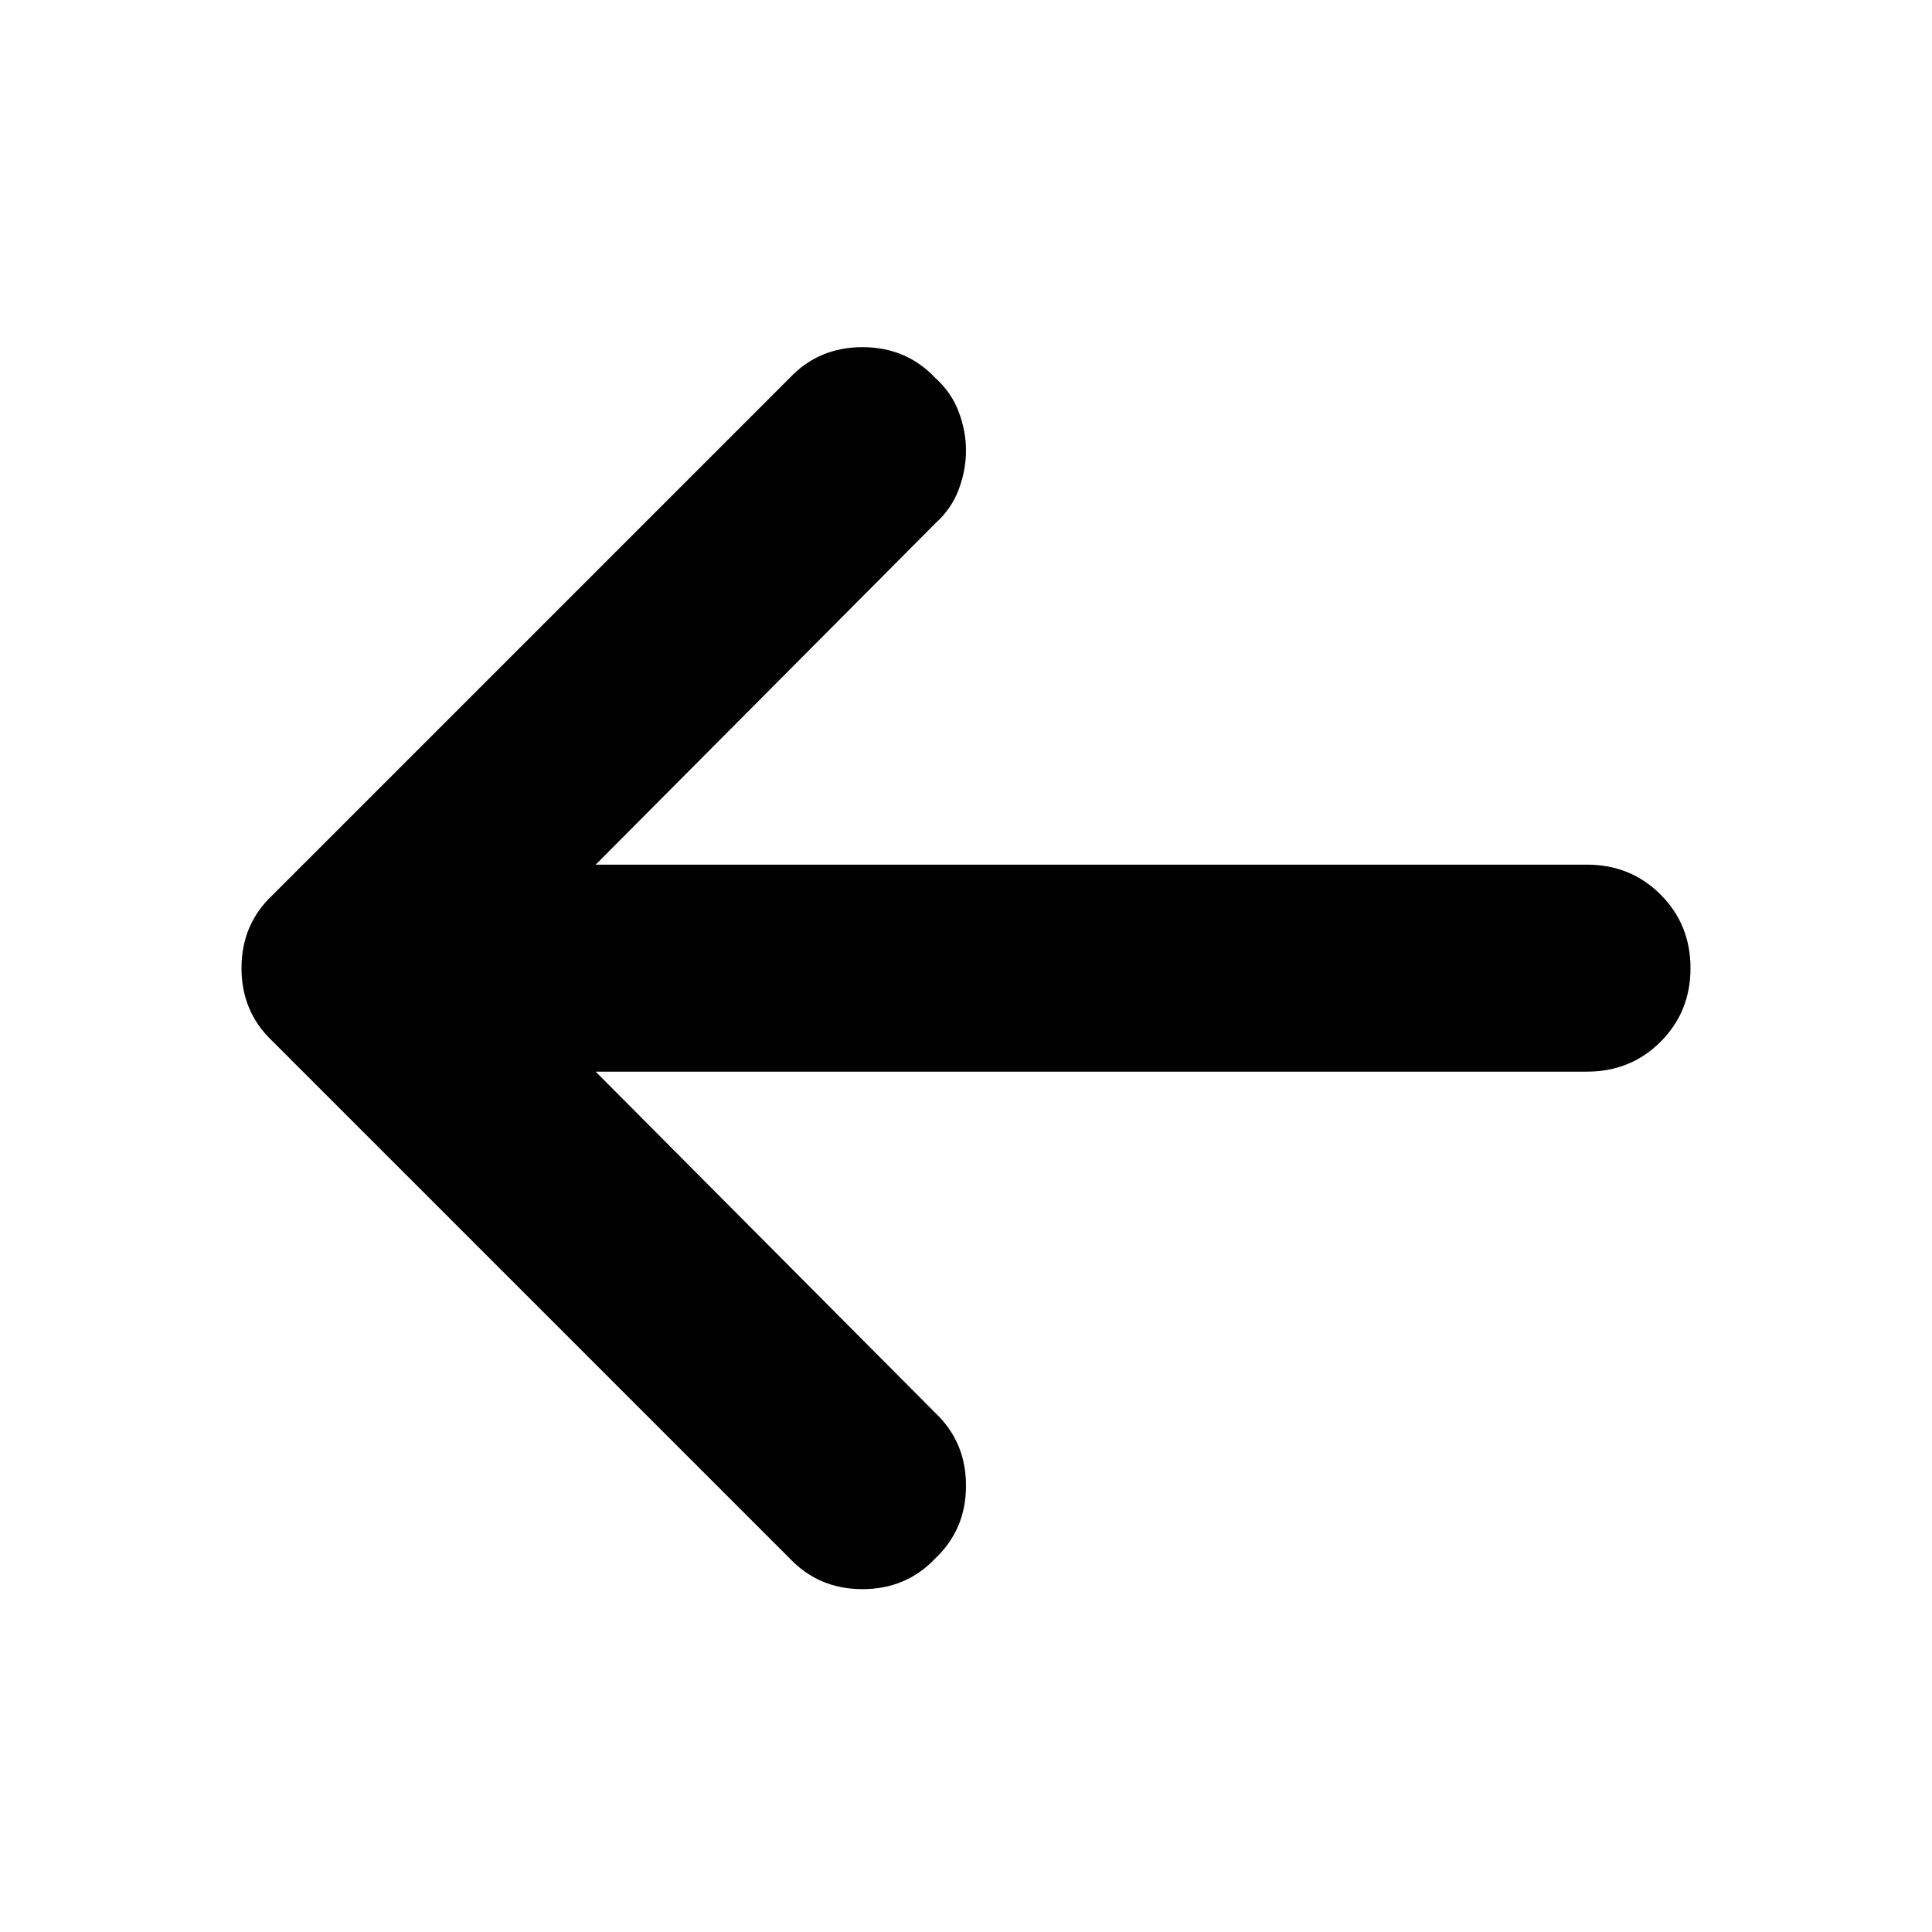
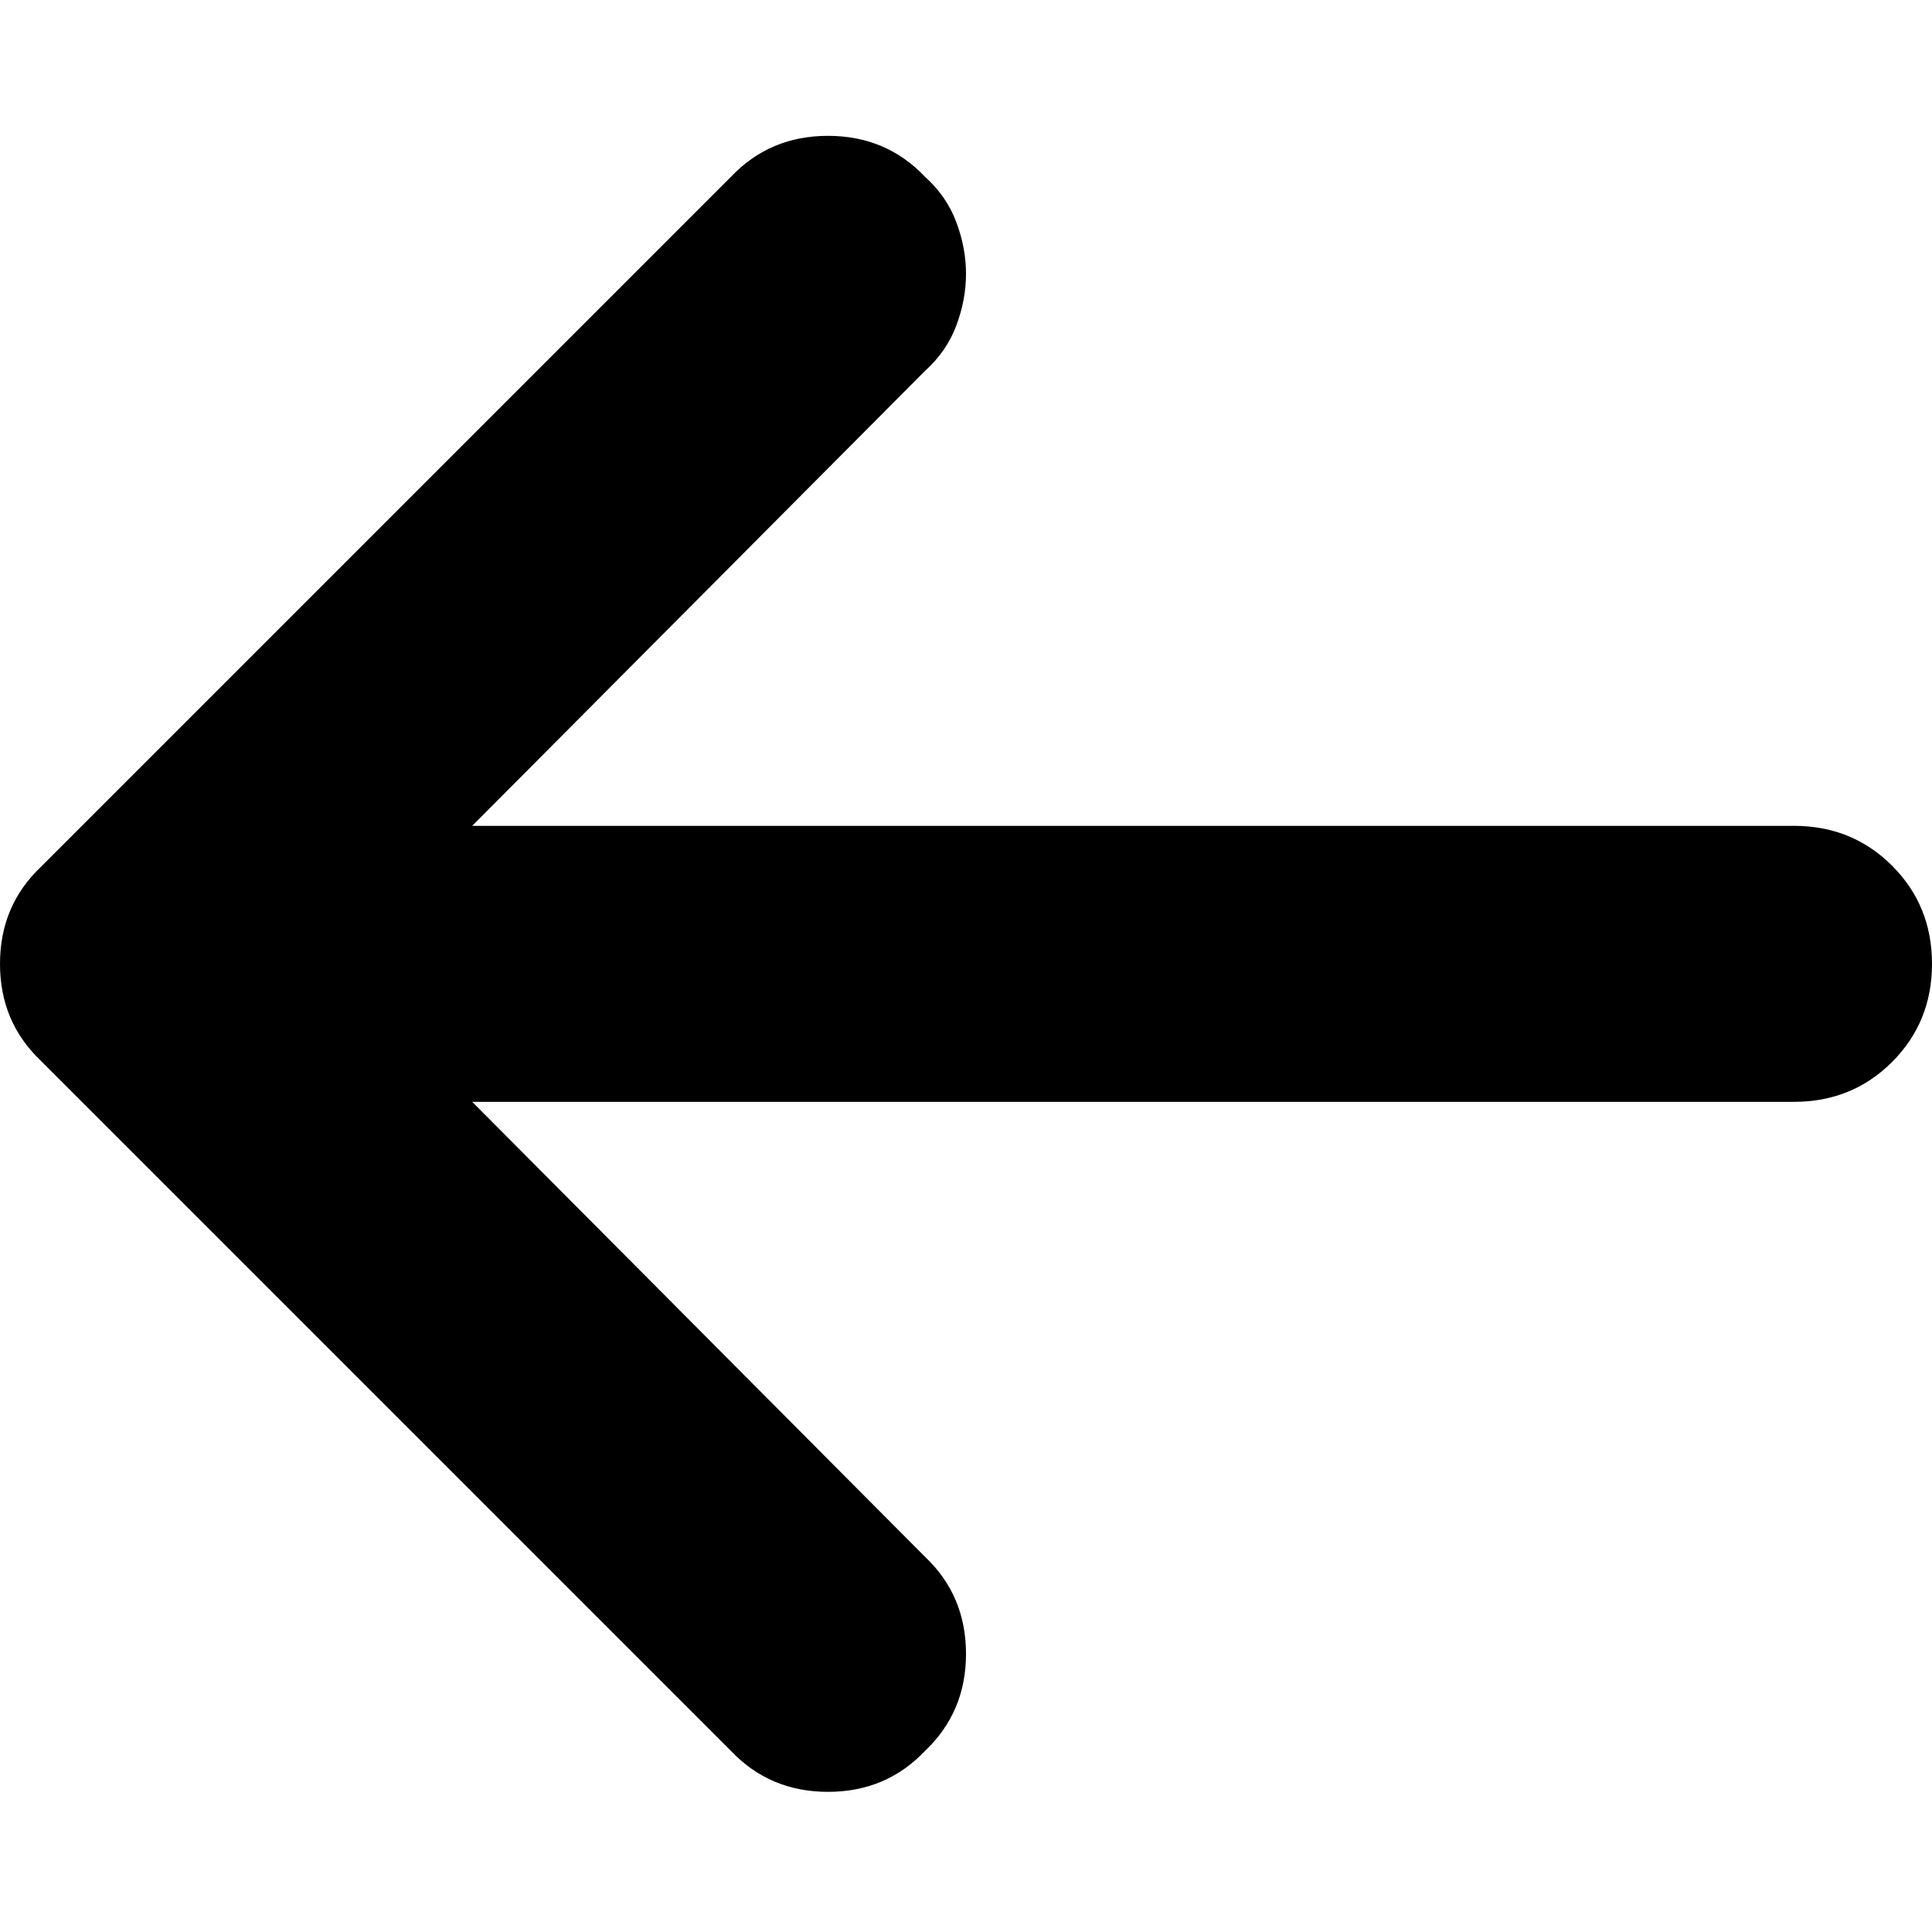
<svg xmlns="http://www.w3.org/2000/svg" width="256px" height="256px" viewBox="0 0 256 256" version="1.1">
  <defs />
  <g id="Page-1" stroke="none" stroke-width="1" fill="none" fill-rule="evenodd">
    <g id="arrow-left" fill="#000000">
-       <path d="M104.643,50.071 L36.071,118.643 C33.357,121.214 32,124.429 32,128.286 C32,132.143 33.357,135.357 36.071,137.929 L104.643,206.5 C107.214,209.214 110.429,210.571 114.286,210.571 C118.143,210.571 121.357,209.214 123.929,206.5 C126.643,203.929 128,200.714 128,196.857 C128,193 126.643,189.786 123.929,187.214 L78.929,142 L210.286,142 C214.143,142 217.393,140.679 220.036,138.036 C222.679,135.393 224,132.143 224,128.286 C224,124.429 222.679,121.179 220.036,118.536 C217.393,115.893 214.143,114.571 210.286,114.571 L78.929,114.571 L123.929,69.357 C125.357,68.071 126.393,66.571 127.036,64.857 C127.679,63.143 128,61.429 128,59.714 C128,58 127.679,56.286 127.036,54.571 C126.393,52.857 125.357,51.357 123.929,50.071 C121.357,47.357 118.143,46 114.286,46 C110.429,46 107.214,47.357 104.643,50.071 Z" />
+       <path d="M96.857,23.429 L5.429,114.857 C1.81,118.286 0,122.571 0,127.714 C0,132.857 1.81,137.143 5.429,140.571 L96.857,232 C100.286,235.619 104.571,237.429 109.714,237.429 C114.857,237.429 119.143,235.619 122.571,232 C126.19,228.571 128,224.286 128,219.143 C128,214 126.19,209.714 122.571,206.286 L62.571,146 L237.714,146 C242.857,146 247.19,144.238 250.714,140.714 C254.238,137.19 256,132.857 256,127.714 C256,122.571 254.238,118.238 250.714,114.714 C247.19,111.19 242.857,109.429 237.714,109.429 L62.571,109.429 L122.571,49.143 C124.476,47.429 125.857,45.429 126.714,43.143 C127.571,40.857 128,38.571 128,36.286 C128,34 127.571,31.714 126.714,29.429 C125.857,27.143 124.476,25.143 122.571,23.429 C119.143,19.81 114.857,18 109.714,18 C104.571,18 100.286,19.81 96.857,23.429 Z" />
    </g>
  </g>
</svg>
